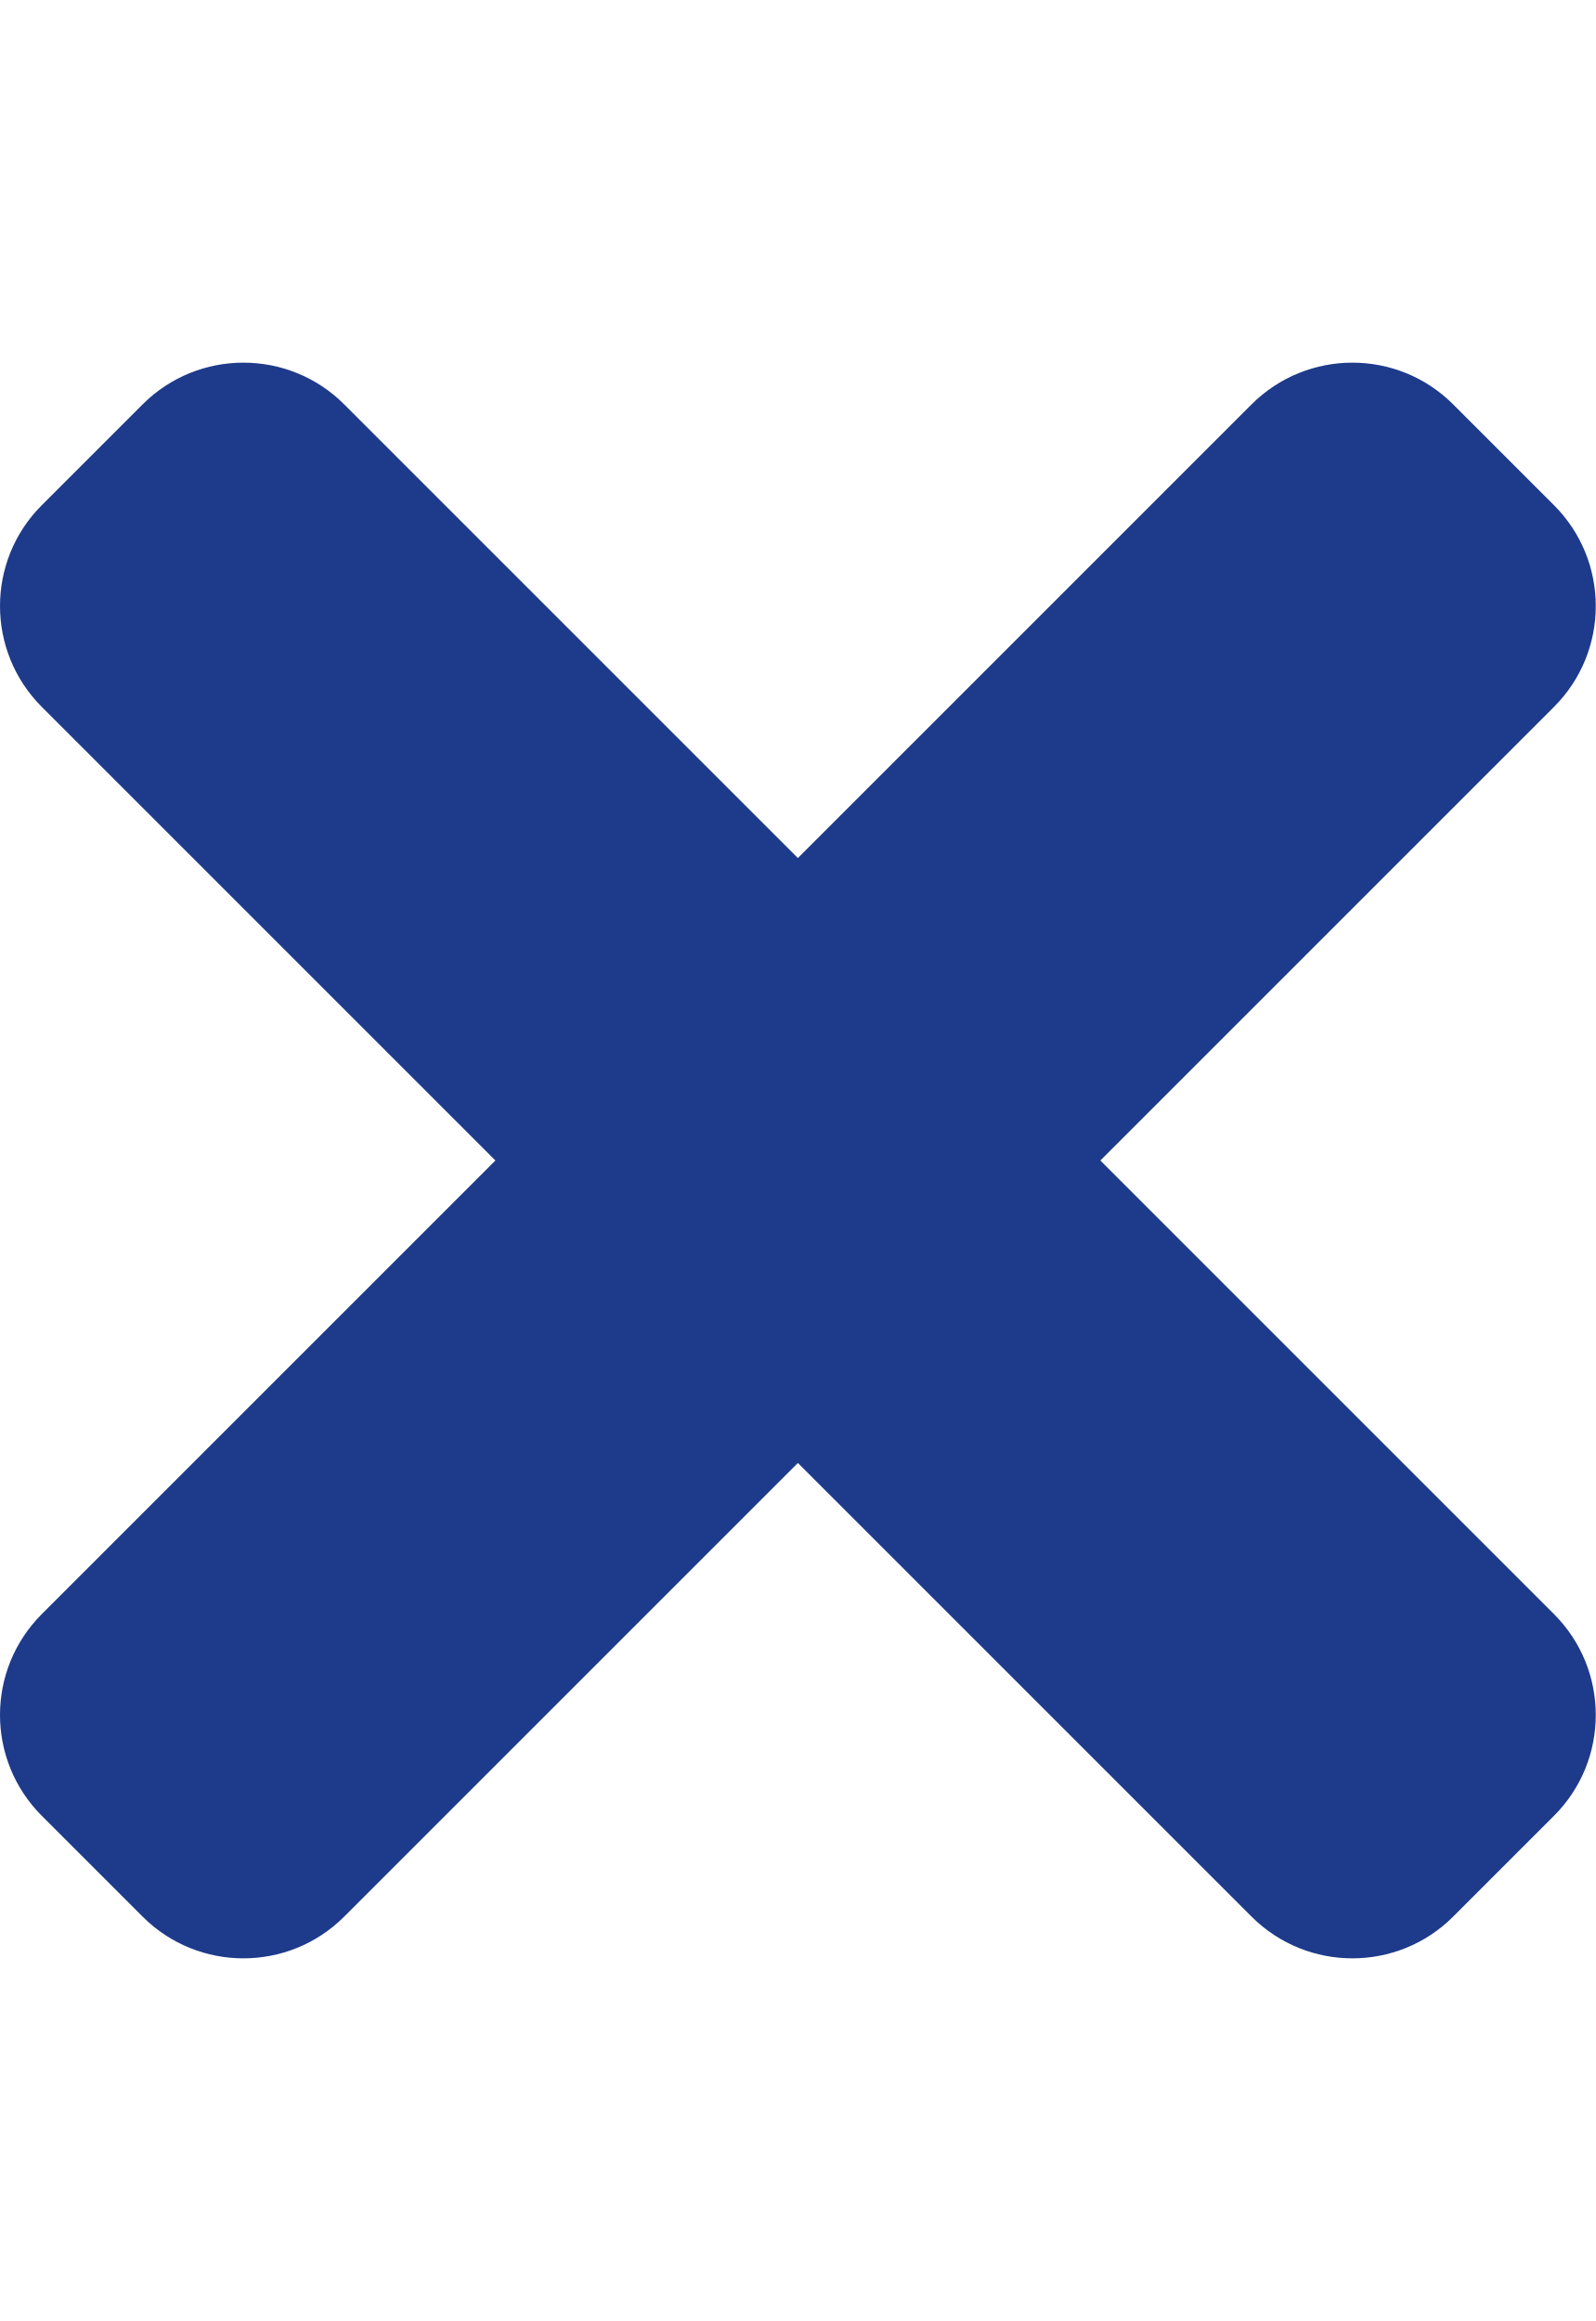
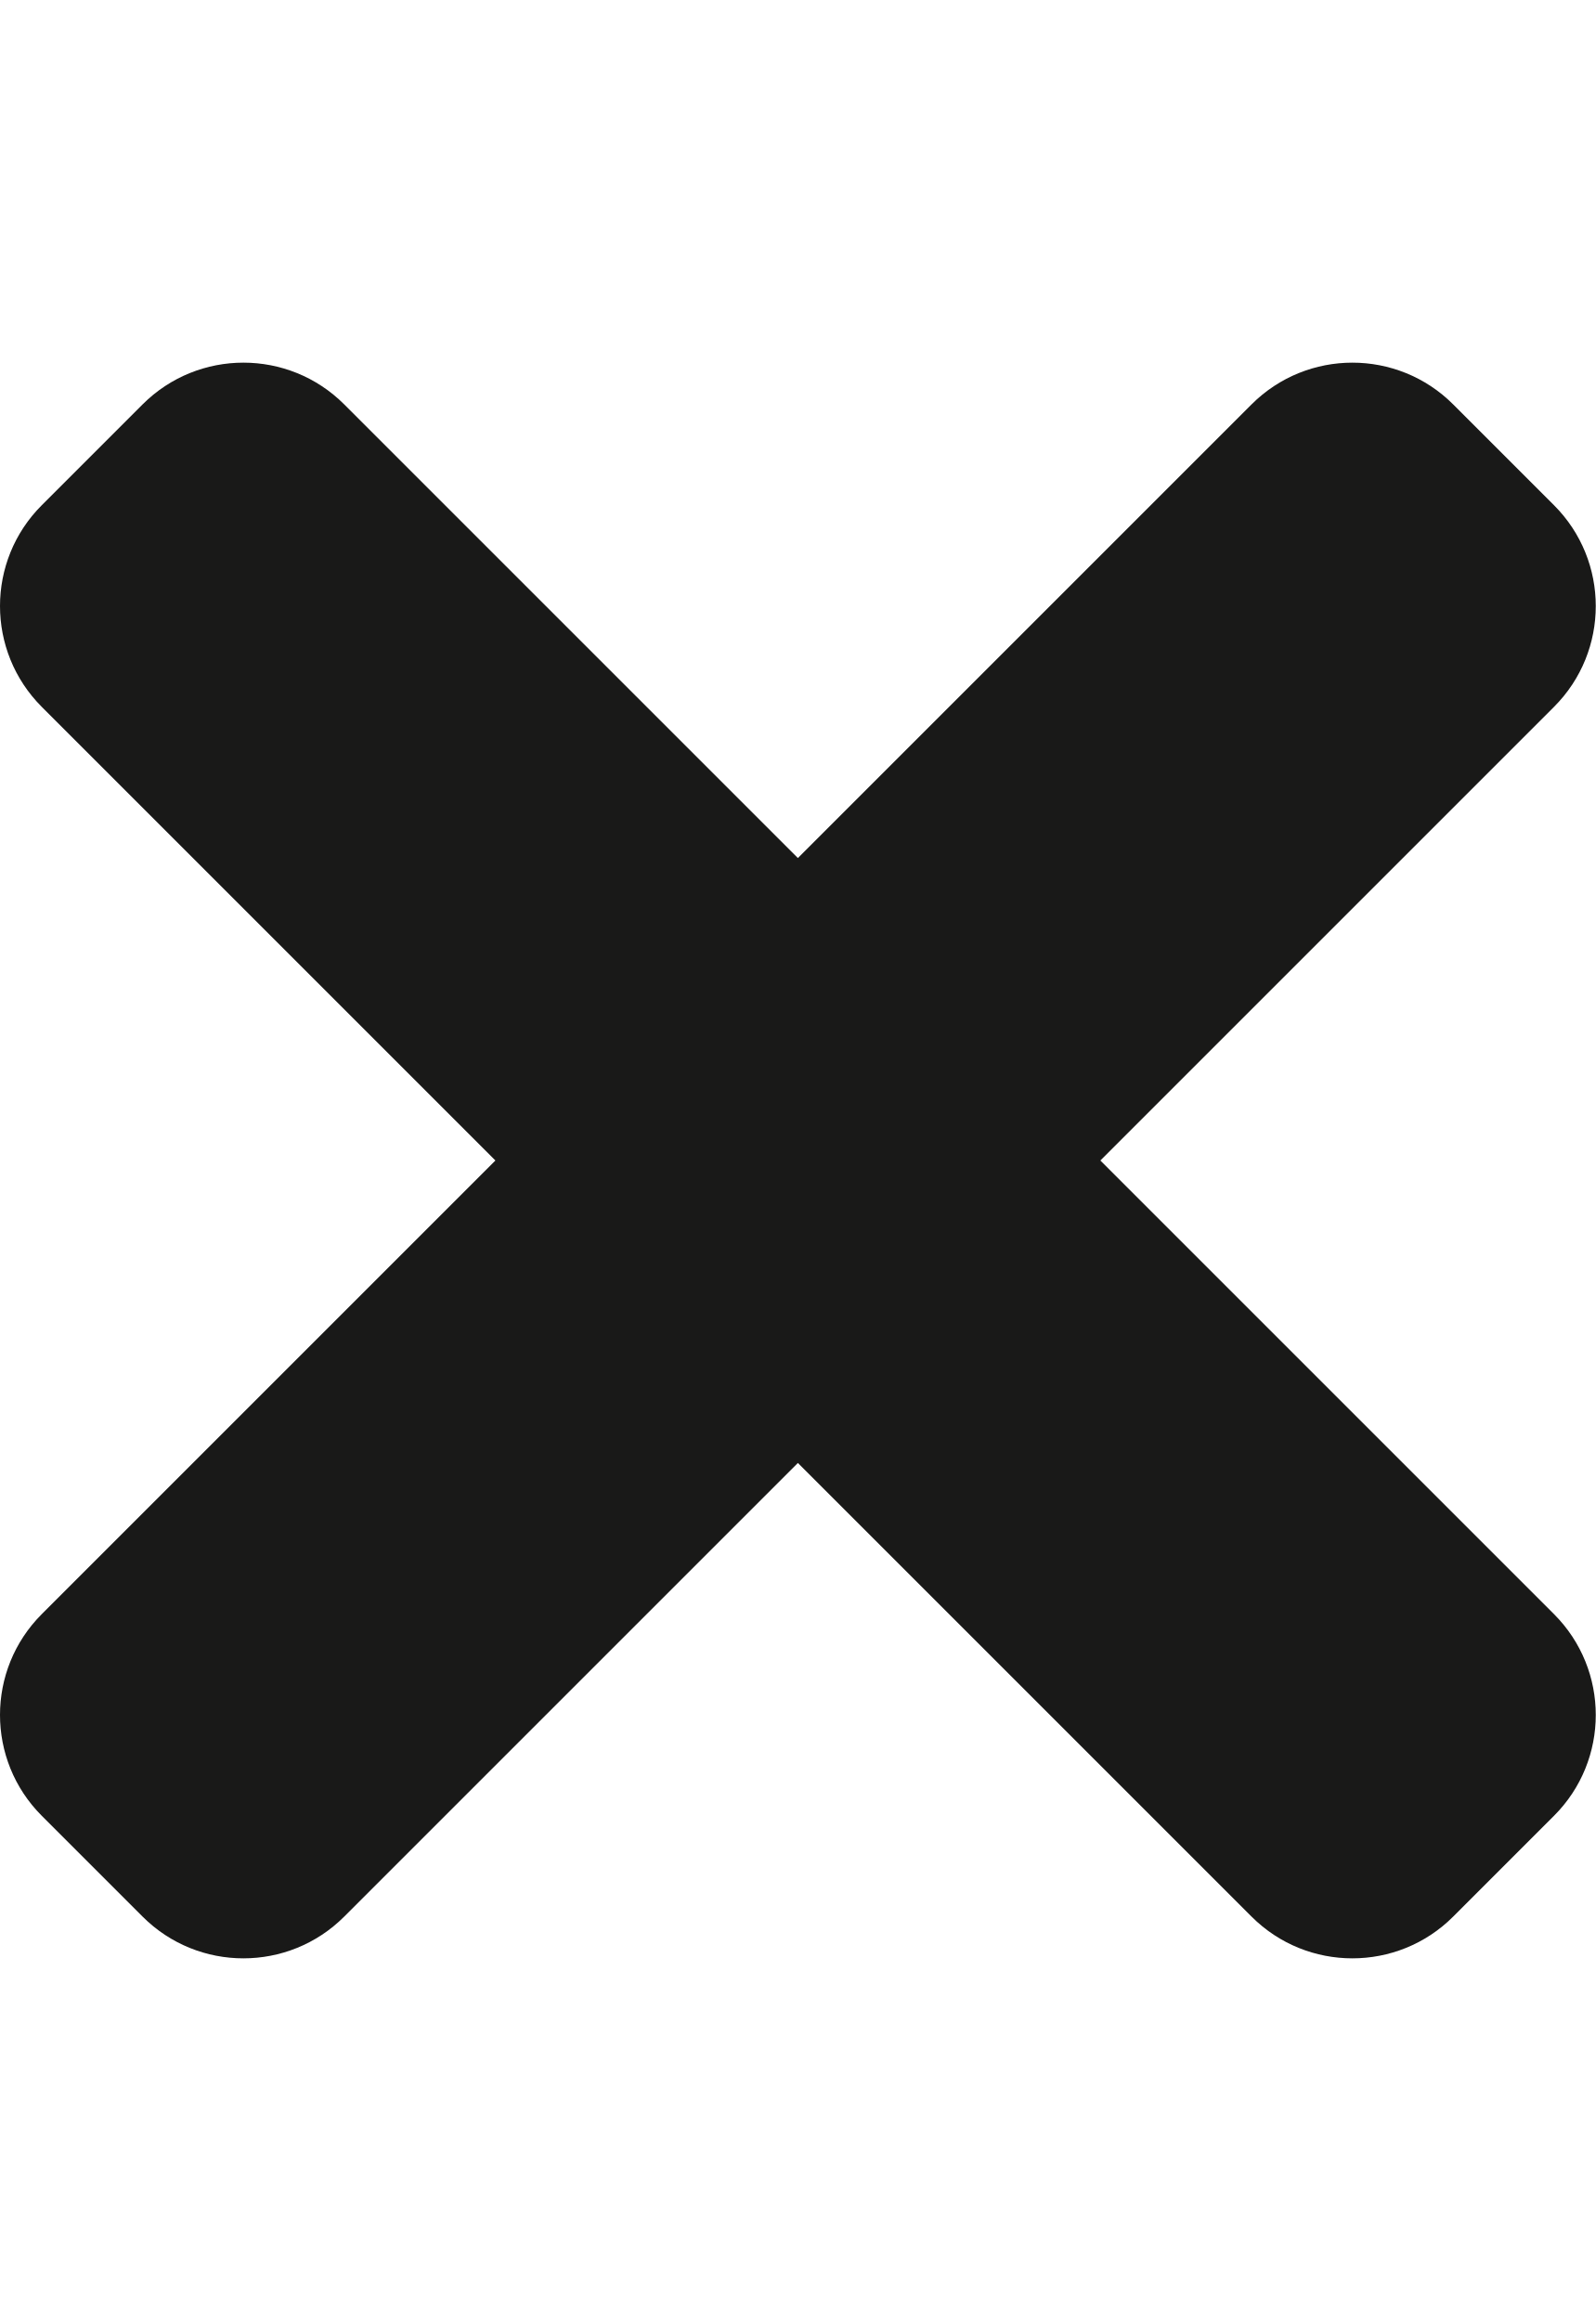
- <svg xmlns="http://www.w3.org/2000/svg" aria-hidden="true" fill="#1E3A8A" class="e-font-icon-svg e-fas-times" viewBox="0 0 352 512">
+ <svg xmlns="http://www.w3.org/2000/svg" aria-hidden="true" fill="#191918" class="e-font-icon-svg e-fas-times" viewBox="0 0 352 512">
  <path d="M242.72 256l100.07-100.07c12.28-12.28 12.28-32.19 0-44.48l-22.24-22.24c-12.28-12.28-32.19-12.28-44.48 0L176 189.28 75.93 89.21c-12.28-12.28-32.19-12.28-44.48 0L9.21 111.45c-12.28 12.28-12.28 32.19 0 44.48L109.28 256 9.21 356.07c-12.28 12.28-12.28 32.19 0 44.48l22.24 22.24c12.28 12.28 32.2 12.28 44.48 0L176 322.72l100.07 100.07c12.28 12.28 32.2 12.28 44.48 0l22.24-22.24c12.28-12.28 12.28-32.19 0-44.48L242.72 256z" />
</svg>
